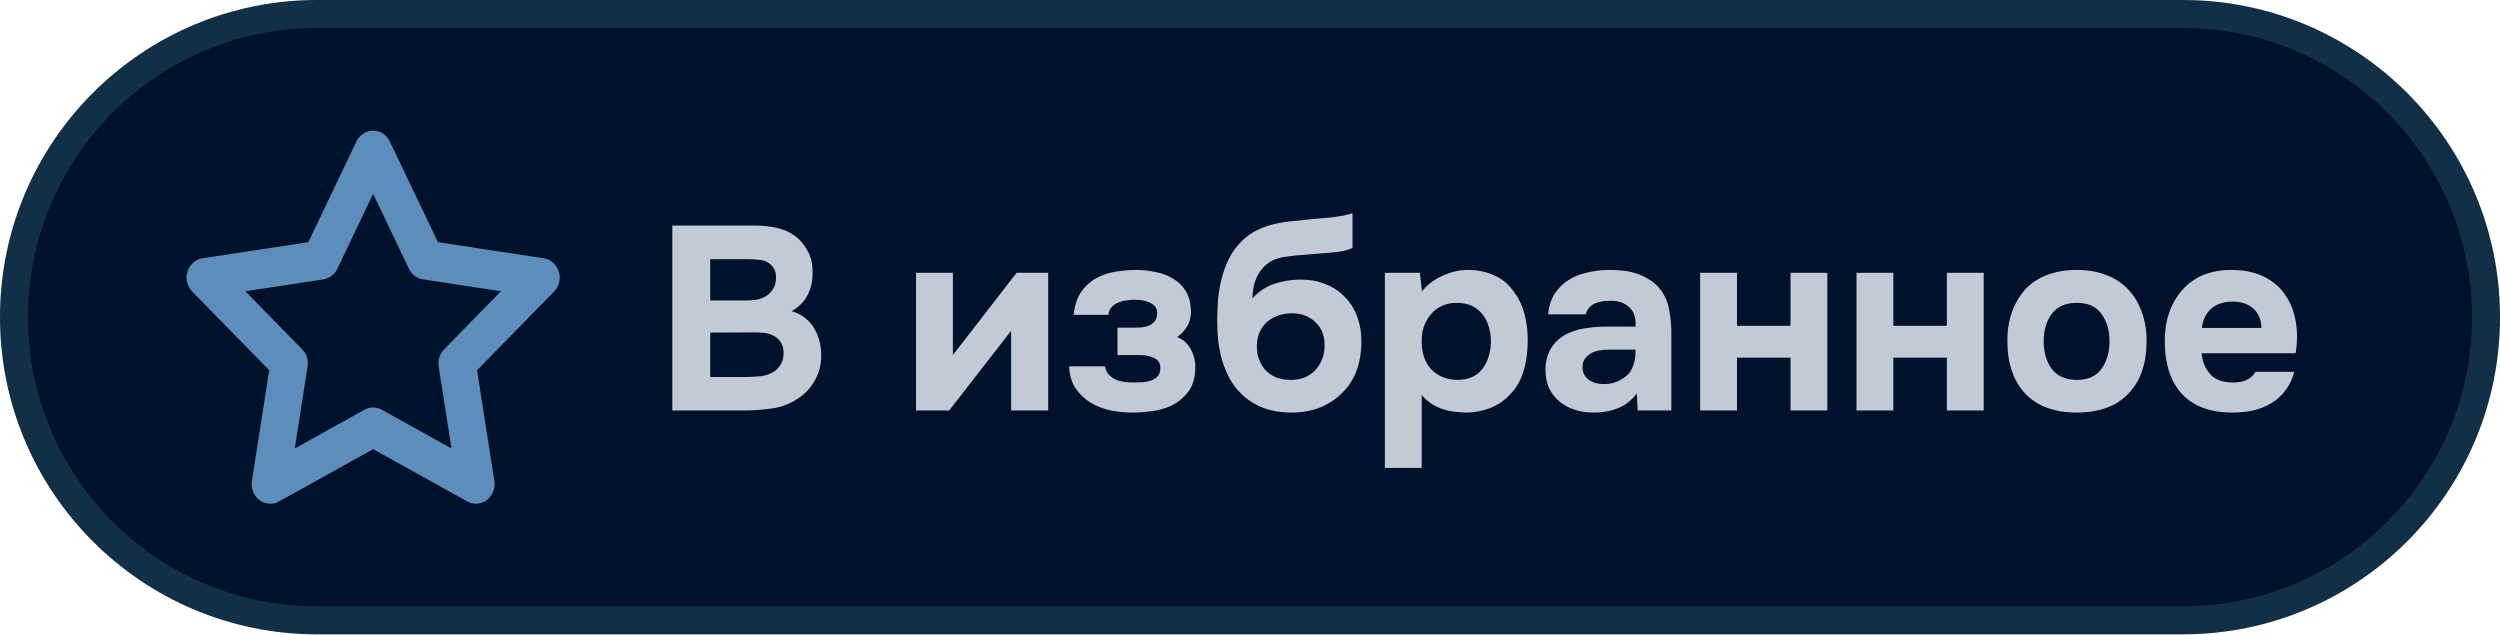
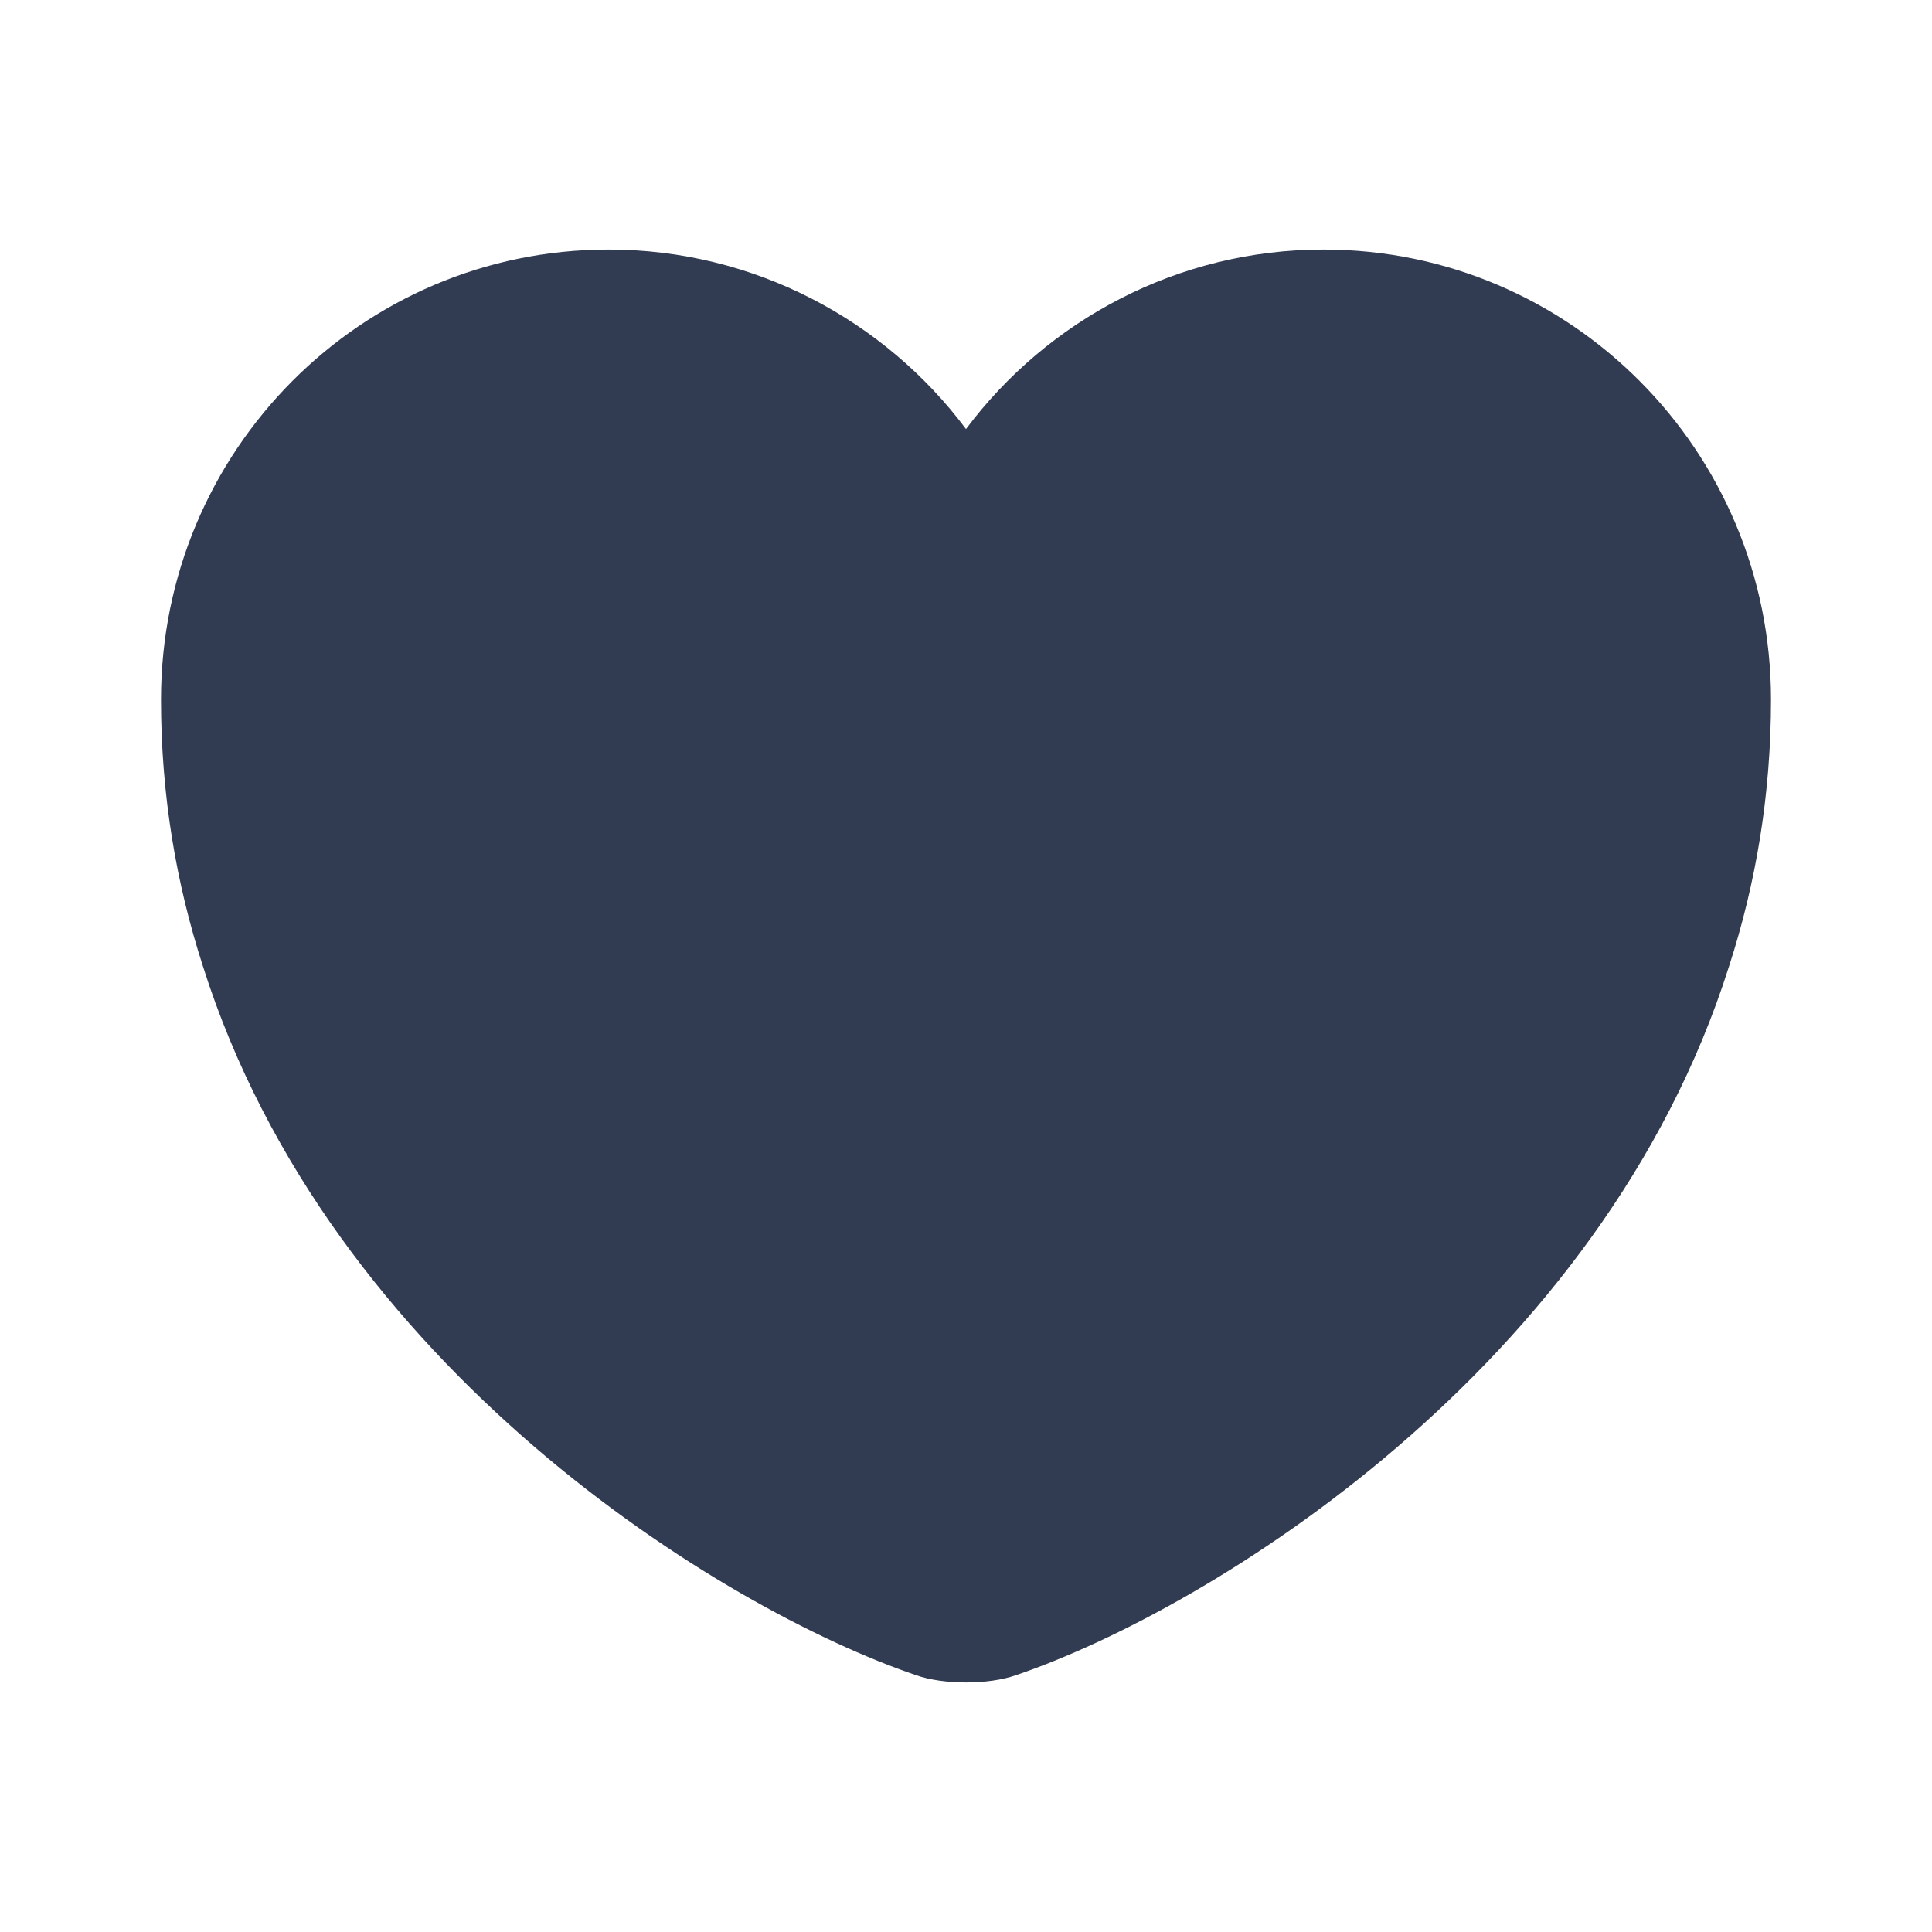
- <svg xmlns="http://www.w3.org/2000/svg" width="134" height="34" viewBox="0 0 134 34" fill="none">
-   <rect width="134" height="34" rx="17" fill="#00112C" />
-   <rect x="0.75" y="0.75" width="132.5" height="32.5" rx="16.25" stroke="#7EDCEE" stroke-opacity="0.15" stroke-width="1.5" />
-   <path d="M20 7C20.186 7 20.368 7.054 20.526 7.157C20.683 7.259 20.811 7.405 20.894 7.579L23.474 12.98L29.144 13.843C29.328 13.871 29.502 13.953 29.645 14.079C29.787 14.205 29.893 14.37 29.951 14.556C30.009 14.742 30.016 14.941 29.971 15.131C29.926 15.32 29.831 15.493 29.698 15.63L25.571 19.843L26.499 25.785C26.529 25.977 26.507 26.175 26.435 26.355C26.364 26.535 26.246 26.69 26.095 26.804C25.944 26.917 25.765 26.984 25.579 26.998C25.394 27.011 25.208 26.97 25.044 26.878L20 24.076L14.956 26.878C14.792 26.97 14.606 27.011 14.421 26.998C14.235 26.984 14.056 26.917 13.905 26.804C13.754 26.69 13.636 26.535 13.565 26.355C13.493 26.175 13.471 25.977 13.501 25.785L14.429 19.843L10.302 15.63C10.169 15.493 10.074 15.32 10.029 15.131C9.984 14.941 9.991 14.742 10.049 14.556C10.107 14.37 10.213 14.205 10.355 14.079C10.498 13.953 10.672 13.871 10.856 13.843L16.526 12.98L19.106 7.579C19.189 7.405 19.317 7.259 19.474 7.157C19.632 7.054 19.814 7 20 7ZM20 10.389L18.082 14.405C18.01 14.557 17.904 14.687 17.774 14.786C17.643 14.885 17.492 14.95 17.332 14.974L13.148 15.611L16.198 18.724C16.313 18.842 16.4 18.987 16.45 19.147C16.5 19.307 16.513 19.477 16.487 19.643L15.8 24.038L19.531 21.965C19.675 21.885 19.837 21.843 20 21.843C20.163 21.843 20.325 21.885 20.469 21.965L24.2 24.038L23.513 19.643C23.487 19.477 23.5 19.307 23.55 19.147C23.6 18.987 23.687 18.843 23.802 18.725L26.852 15.611L22.669 14.974C22.509 14.95 22.358 14.885 22.227 14.786C22.097 14.687 21.991 14.557 21.919 14.405L20 10.389Z" fill="#5D8DBA" />
-   <path d="M36.036 22V12.088H40.432C40.889 12.088 41.309 12.135 41.692 12.228C42.084 12.321 42.425 12.489 42.714 12.732C42.947 12.919 43.143 13.166 43.302 13.474C43.47 13.773 43.554 14.137 43.554 14.566C43.563 15.023 43.479 15.429 43.302 15.784C43.134 16.139 42.845 16.437 42.434 16.68C42.723 16.764 42.971 16.89 43.176 17.058C43.381 17.226 43.545 17.422 43.666 17.646C43.797 17.87 43.89 18.113 43.946 18.374C44.002 18.635 44.025 18.906 44.016 19.186C43.997 19.634 43.876 20.049 43.652 20.432C43.437 20.805 43.153 21.109 42.798 21.342C42.378 21.631 41.916 21.813 41.412 21.888C40.908 21.963 40.409 22 39.914 22H36.036ZM39.858 16.106C40.063 16.106 40.269 16.097 40.474 16.078C40.679 16.05 40.871 15.985 41.048 15.882C41.197 15.789 41.323 15.663 41.426 15.504C41.529 15.345 41.585 15.159 41.594 14.944C41.603 14.72 41.566 14.538 41.482 14.398C41.398 14.258 41.295 14.151 41.174 14.076C41.025 13.983 40.852 13.931 40.656 13.922C40.46 13.903 40.259 13.894 40.054 13.894H38.066V16.106H39.858ZM38.066 20.208H39.914C40.185 20.208 40.469 20.194 40.768 20.166C41.076 20.129 41.337 20.031 41.552 19.872C41.683 19.769 41.79 19.643 41.874 19.494C41.958 19.335 42 19.139 42 18.906C42 18.691 41.953 18.509 41.86 18.36C41.767 18.211 41.65 18.099 41.51 18.024C41.351 17.921 41.169 17.861 40.964 17.842C40.768 17.823 40.563 17.814 40.348 17.814L38.066 17.828V20.208ZM51.074 19.032L54.49 14.622H56.184V22H54.196V17.73L50.878 22H49.1V14.622H51.074V19.032ZM63.089 18.066C63.416 18.187 63.663 18.407 63.831 18.724C63.999 19.041 64.078 19.368 64.069 19.704C64.06 20.264 63.924 20.707 63.663 21.034C63.402 21.361 63.084 21.608 62.711 21.776C62.403 21.907 62.072 21.995 61.717 22.042C61.372 22.089 61.031 22.112 60.695 22.112C60.312 22.112 59.925 22.075 59.533 22C59.141 21.916 58.782 21.776 58.455 21.58C58.138 21.384 57.872 21.132 57.657 20.824C57.442 20.507 57.326 20.11 57.307 19.634H59.225C59.262 19.83 59.337 19.984 59.449 20.096C59.561 20.208 59.687 20.297 59.827 20.362C59.976 20.418 60.135 20.455 60.303 20.474C60.471 20.493 60.634 20.502 60.793 20.502C60.952 20.502 61.11 20.497 61.269 20.488C61.428 20.469 61.577 20.437 61.717 20.39C61.857 20.334 61.969 20.259 62.053 20.166C62.137 20.073 62.184 19.937 62.193 19.76C62.202 19.489 62.1 19.303 61.885 19.2C61.68 19.088 61.404 19.032 61.059 19.032H59.897V17.562H60.793C60.924 17.562 61.059 17.557 61.199 17.548C61.348 17.529 61.479 17.497 61.591 17.45C61.712 17.394 61.815 17.315 61.899 17.212C61.983 17.1 62.025 16.955 62.025 16.778C62.025 16.629 61.983 16.507 61.899 16.414C61.815 16.321 61.712 16.251 61.591 16.204C61.47 16.148 61.339 16.111 61.199 16.092C61.059 16.073 60.928 16.064 60.807 16.064C60.667 16.064 60.518 16.078 60.359 16.106C60.2 16.125 60.051 16.167 59.911 16.232C59.78 16.288 59.668 16.367 59.575 16.47C59.482 16.573 59.426 16.708 59.407 16.876H57.545C57.601 16.372 57.736 15.961 57.951 15.644C58.175 15.327 58.441 15.084 58.749 14.916C59.066 14.739 59.407 14.622 59.771 14.566C60.144 14.501 60.518 14.468 60.891 14.468C61.246 14.468 61.596 14.505 61.941 14.58C62.286 14.645 62.594 14.762 62.865 14.93C63.145 15.089 63.369 15.303 63.537 15.574C63.714 15.845 63.812 16.181 63.831 16.582C63.85 16.946 63.78 17.254 63.621 17.506C63.472 17.749 63.294 17.935 63.089 18.066ZM65.242 17.268C65.242 16.867 65.256 16.47 65.284 16.078C65.322 15.677 65.387 15.294 65.48 14.93C65.574 14.566 65.7 14.221 65.858 13.894C66.017 13.567 66.222 13.273 66.474 13.012C66.661 12.807 66.876 12.629 67.118 12.48C67.37 12.331 67.65 12.205 67.958 12.102C68.36 11.981 68.761 11.901 69.162 11.864C69.564 11.827 69.97 11.785 70.38 11.738C70.539 11.719 70.712 11.705 70.898 11.696C71.094 11.677 71.286 11.659 71.472 11.64C71.659 11.612 71.836 11.584 72.004 11.556C72.182 11.519 72.345 11.477 72.494 11.43V13.292C72.242 13.404 71.981 13.474 71.71 13.502C71.449 13.53 71.183 13.553 70.912 13.572C70.586 13.6 70.254 13.628 69.918 13.656C69.592 13.675 69.27 13.707 68.952 13.754C68.672 13.791 68.43 13.857 68.224 13.95C68.028 14.043 67.856 14.174 67.706 14.342C67.52 14.538 67.375 14.785 67.272 15.084C67.179 15.373 67.132 15.677 67.132 15.994C67.459 15.63 67.837 15.373 68.266 15.224C68.705 15.075 69.167 14.995 69.652 14.986C70.128 14.977 70.562 15.047 70.954 15.196C71.356 15.336 71.701 15.546 71.99 15.826C72.308 16.115 72.55 16.475 72.718 16.904C72.886 17.324 72.97 17.786 72.97 18.29C72.97 19.503 72.606 20.446 71.878 21.118C71.542 21.445 71.141 21.697 70.674 21.874C70.217 22.042 69.704 22.121 69.134 22.112C68.574 22.103 68.075 22.009 67.636 21.832C67.207 21.655 66.838 21.412 66.53 21.104C66.278 20.861 66.068 20.586 65.9 20.278C65.742 19.97 65.611 19.653 65.508 19.326C65.415 18.99 65.345 18.649 65.298 18.304C65.261 17.949 65.242 17.604 65.242 17.268ZM69.176 20.362C69.475 20.362 69.736 20.315 69.96 20.222C70.184 20.119 70.371 19.984 70.52 19.816C70.679 19.639 70.796 19.447 70.87 19.242C70.954 19.027 70.996 18.808 70.996 18.584C71.015 18.043 70.861 17.613 70.534 17.296C70.217 16.969 69.792 16.801 69.26 16.792C68.999 16.792 68.756 16.829 68.532 16.904C68.308 16.979 68.108 17.091 67.93 17.24C67.762 17.389 67.627 17.571 67.524 17.786C67.431 17.991 67.38 18.229 67.37 18.5C67.361 18.733 67.389 18.962 67.454 19.186C67.529 19.401 67.636 19.597 67.776 19.774C67.926 19.951 68.117 20.096 68.35 20.208C68.593 20.311 68.868 20.362 69.176 20.362ZM76.217 15.616C76.507 15.261 76.866 14.986 77.295 14.79C77.734 14.585 78.173 14.477 78.611 14.468C79.134 14.459 79.619 14.552 80.067 14.748C80.515 14.935 80.889 15.252 81.187 15.7C81.43 16.027 81.607 16.409 81.719 16.848C81.831 17.287 81.887 17.749 81.887 18.234C81.887 18.841 81.813 19.391 81.663 19.886C81.523 20.371 81.281 20.791 80.935 21.146C80.646 21.463 80.291 21.706 79.871 21.874C79.451 22.033 79.031 22.112 78.611 22.112C78.406 22.112 78.201 22.098 77.995 22.07C77.79 22.051 77.585 22.009 77.379 21.944C77.174 21.879 76.969 21.785 76.763 21.664C76.567 21.543 76.381 21.379 76.203 21.174V25.08H74.229V14.622H76.105L76.217 15.616ZM78.065 16.232C77.776 16.232 77.515 16.288 77.281 16.4C77.057 16.503 76.866 16.647 76.707 16.834C76.549 17.021 76.423 17.235 76.329 17.478C76.245 17.721 76.203 17.982 76.203 18.262C76.194 18.887 76.357 19.391 76.693 19.774C77.039 20.147 77.505 20.343 78.093 20.362C78.411 20.362 78.681 20.311 78.905 20.208C79.129 20.105 79.311 19.961 79.451 19.774C79.601 19.587 79.713 19.368 79.787 19.116C79.871 18.864 79.913 18.589 79.913 18.29C79.913 18.001 79.871 17.73 79.787 17.478C79.713 17.226 79.596 17.007 79.437 16.82C79.288 16.633 79.101 16.489 78.877 16.386C78.653 16.283 78.383 16.232 78.065 16.232ZM87.736 21.09C87.456 21.463 87.111 21.729 86.7 21.888C86.299 22.047 85.837 22.121 85.314 22.112C84.633 22.093 84.064 21.902 83.606 21.538C83.364 21.333 83.172 21.09 83.032 20.81C82.902 20.521 82.836 20.18 82.836 19.788C82.846 19.387 82.934 19.032 83.102 18.724C83.28 18.407 83.546 18.145 83.9 17.94C84.199 17.781 84.535 17.669 84.908 17.604C85.291 17.539 85.706 17.506 86.154 17.506H87.666C87.694 17.049 87.587 16.708 87.344 16.484C87.111 16.251 86.78 16.129 86.35 16.12C86.21 16.12 86.066 16.129 85.916 16.148C85.767 16.167 85.627 16.204 85.496 16.26C85.375 16.316 85.268 16.395 85.174 16.498C85.09 16.591 85.034 16.708 85.006 16.848H82.976C83.023 16.4 83.144 16.027 83.34 15.728C83.546 15.42 83.802 15.173 84.11 14.986C84.418 14.799 84.759 14.669 85.132 14.594C85.515 14.51 85.907 14.468 86.308 14.468C86.532 14.468 86.761 14.482 86.994 14.51C87.228 14.529 87.456 14.575 87.68 14.65C87.904 14.715 88.114 14.809 88.31 14.93C88.516 15.042 88.707 15.191 88.884 15.378C89.202 15.742 89.398 16.162 89.472 16.638C89.556 17.105 89.594 17.562 89.584 18.01V22H87.778L87.736 21.09ZM87.666 18.738H86.224C86.084 18.738 85.926 18.752 85.748 18.78C85.571 18.808 85.417 18.859 85.286 18.934C85.156 19.009 85.044 19.107 84.95 19.228C84.866 19.349 84.824 19.499 84.824 19.676C84.824 19.825 84.852 19.956 84.908 20.068C84.974 20.18 85.053 20.273 85.146 20.348C85.249 20.423 85.37 20.483 85.51 20.53C85.65 20.567 85.79 20.586 85.93 20.586C86.201 20.595 86.453 20.549 86.686 20.446C86.929 20.343 87.139 20.199 87.316 20.012C87.428 19.863 87.512 19.695 87.568 19.508C87.634 19.312 87.666 19.055 87.666 18.738ZM93.102 17.464H95.972V14.622H97.946V22H95.972V19.172H93.102V22H91.128V14.622H93.102V17.464ZM101.483 17.464H104.353V14.622H106.327V22H104.353V19.172H101.483V22H99.509V14.622H101.483V17.464ZM111.319 22.112C110.125 22.112 109.205 21.776 108.561 21.104C107.917 20.423 107.595 19.48 107.595 18.276C107.595 17.697 107.679 17.175 107.847 16.708C108.025 16.232 108.267 15.826 108.575 15.49C108.893 15.154 109.28 14.902 109.737 14.734C110.204 14.557 110.731 14.468 111.319 14.468C111.898 14.468 112.416 14.557 112.873 14.734C113.34 14.902 113.732 15.154 114.049 15.49C114.376 15.826 114.623 16.232 114.791 16.708C114.969 17.175 115.057 17.697 115.057 18.276C115.057 19.489 114.731 20.432 114.077 21.104C113.433 21.776 112.514 22.112 111.319 22.112ZM111.319 16.232C110.722 16.232 110.274 16.428 109.975 16.82C109.686 17.212 109.541 17.702 109.541 18.29C109.541 18.887 109.686 19.382 109.975 19.774C110.274 20.166 110.722 20.362 111.319 20.362C111.917 20.362 112.355 20.166 112.635 19.774C112.925 19.382 113.069 18.887 113.069 18.29C113.069 17.702 112.925 17.212 112.635 16.82C112.355 16.428 111.917 16.232 111.319 16.232ZM119.685 20.502C119.965 20.502 120.203 20.46 120.399 20.376C120.604 20.283 120.772 20.133 120.903 19.928H122.975C122.872 20.311 122.714 20.642 122.499 20.922C122.294 21.202 122.042 21.431 121.743 21.608C121.454 21.785 121.132 21.916 120.777 22C120.422 22.075 120.049 22.112 119.657 22.112C118.462 22.112 117.557 21.776 116.941 21.104C116.334 20.432 116.031 19.489 116.031 18.276C116.031 17.725 116.11 17.217 116.269 16.75C116.437 16.283 116.67 15.882 116.969 15.546C117.268 15.201 117.636 14.935 118.075 14.748C118.523 14.561 119.032 14.468 119.601 14.468C120.264 14.468 120.838 14.585 121.323 14.818C121.808 15.051 122.191 15.373 122.471 15.784C122.76 16.185 122.952 16.657 123.045 17.198C123.148 17.739 123.148 18.318 123.045 18.934H118.005C118.042 19.373 118.196 19.746 118.467 20.054C118.738 20.353 119.144 20.502 119.685 20.502ZM121.211 17.576C121.211 17.343 121.169 17.137 121.085 16.96C121.001 16.773 120.889 16.624 120.749 16.512C120.609 16.391 120.441 16.302 120.245 16.246C120.058 16.19 119.862 16.162 119.657 16.162C119.162 16.171 118.775 16.307 118.495 16.568C118.224 16.82 118.066 17.156 118.019 17.576H121.211Z" fill="#C2CAD5" />
+ <svg xmlns="http://www.w3.org/2000/svg" width="24" height="24" viewBox="0 0 24 24" fill="none">
+   <path d="M16.44 3.1C14.63 3.1 13.01 3.98 12 5.33C10.99 3.98 9.37 3.1 7.56 3.1C4.49 3.1 2 5.6 2 8.69C2 9.88 2.19 10.98 2.52 12C4.1 17 8.97 19.99 11.38 20.81C11.72 20.93 12.28 20.93 12.62 20.81C15.03 19.99 19.9 17 21.48 12C21.81 10.98 22 9.88 22 8.69C22 5.6 19.51 3.1 16.44 3.1Z" fill="#313B52" />
</svg>
